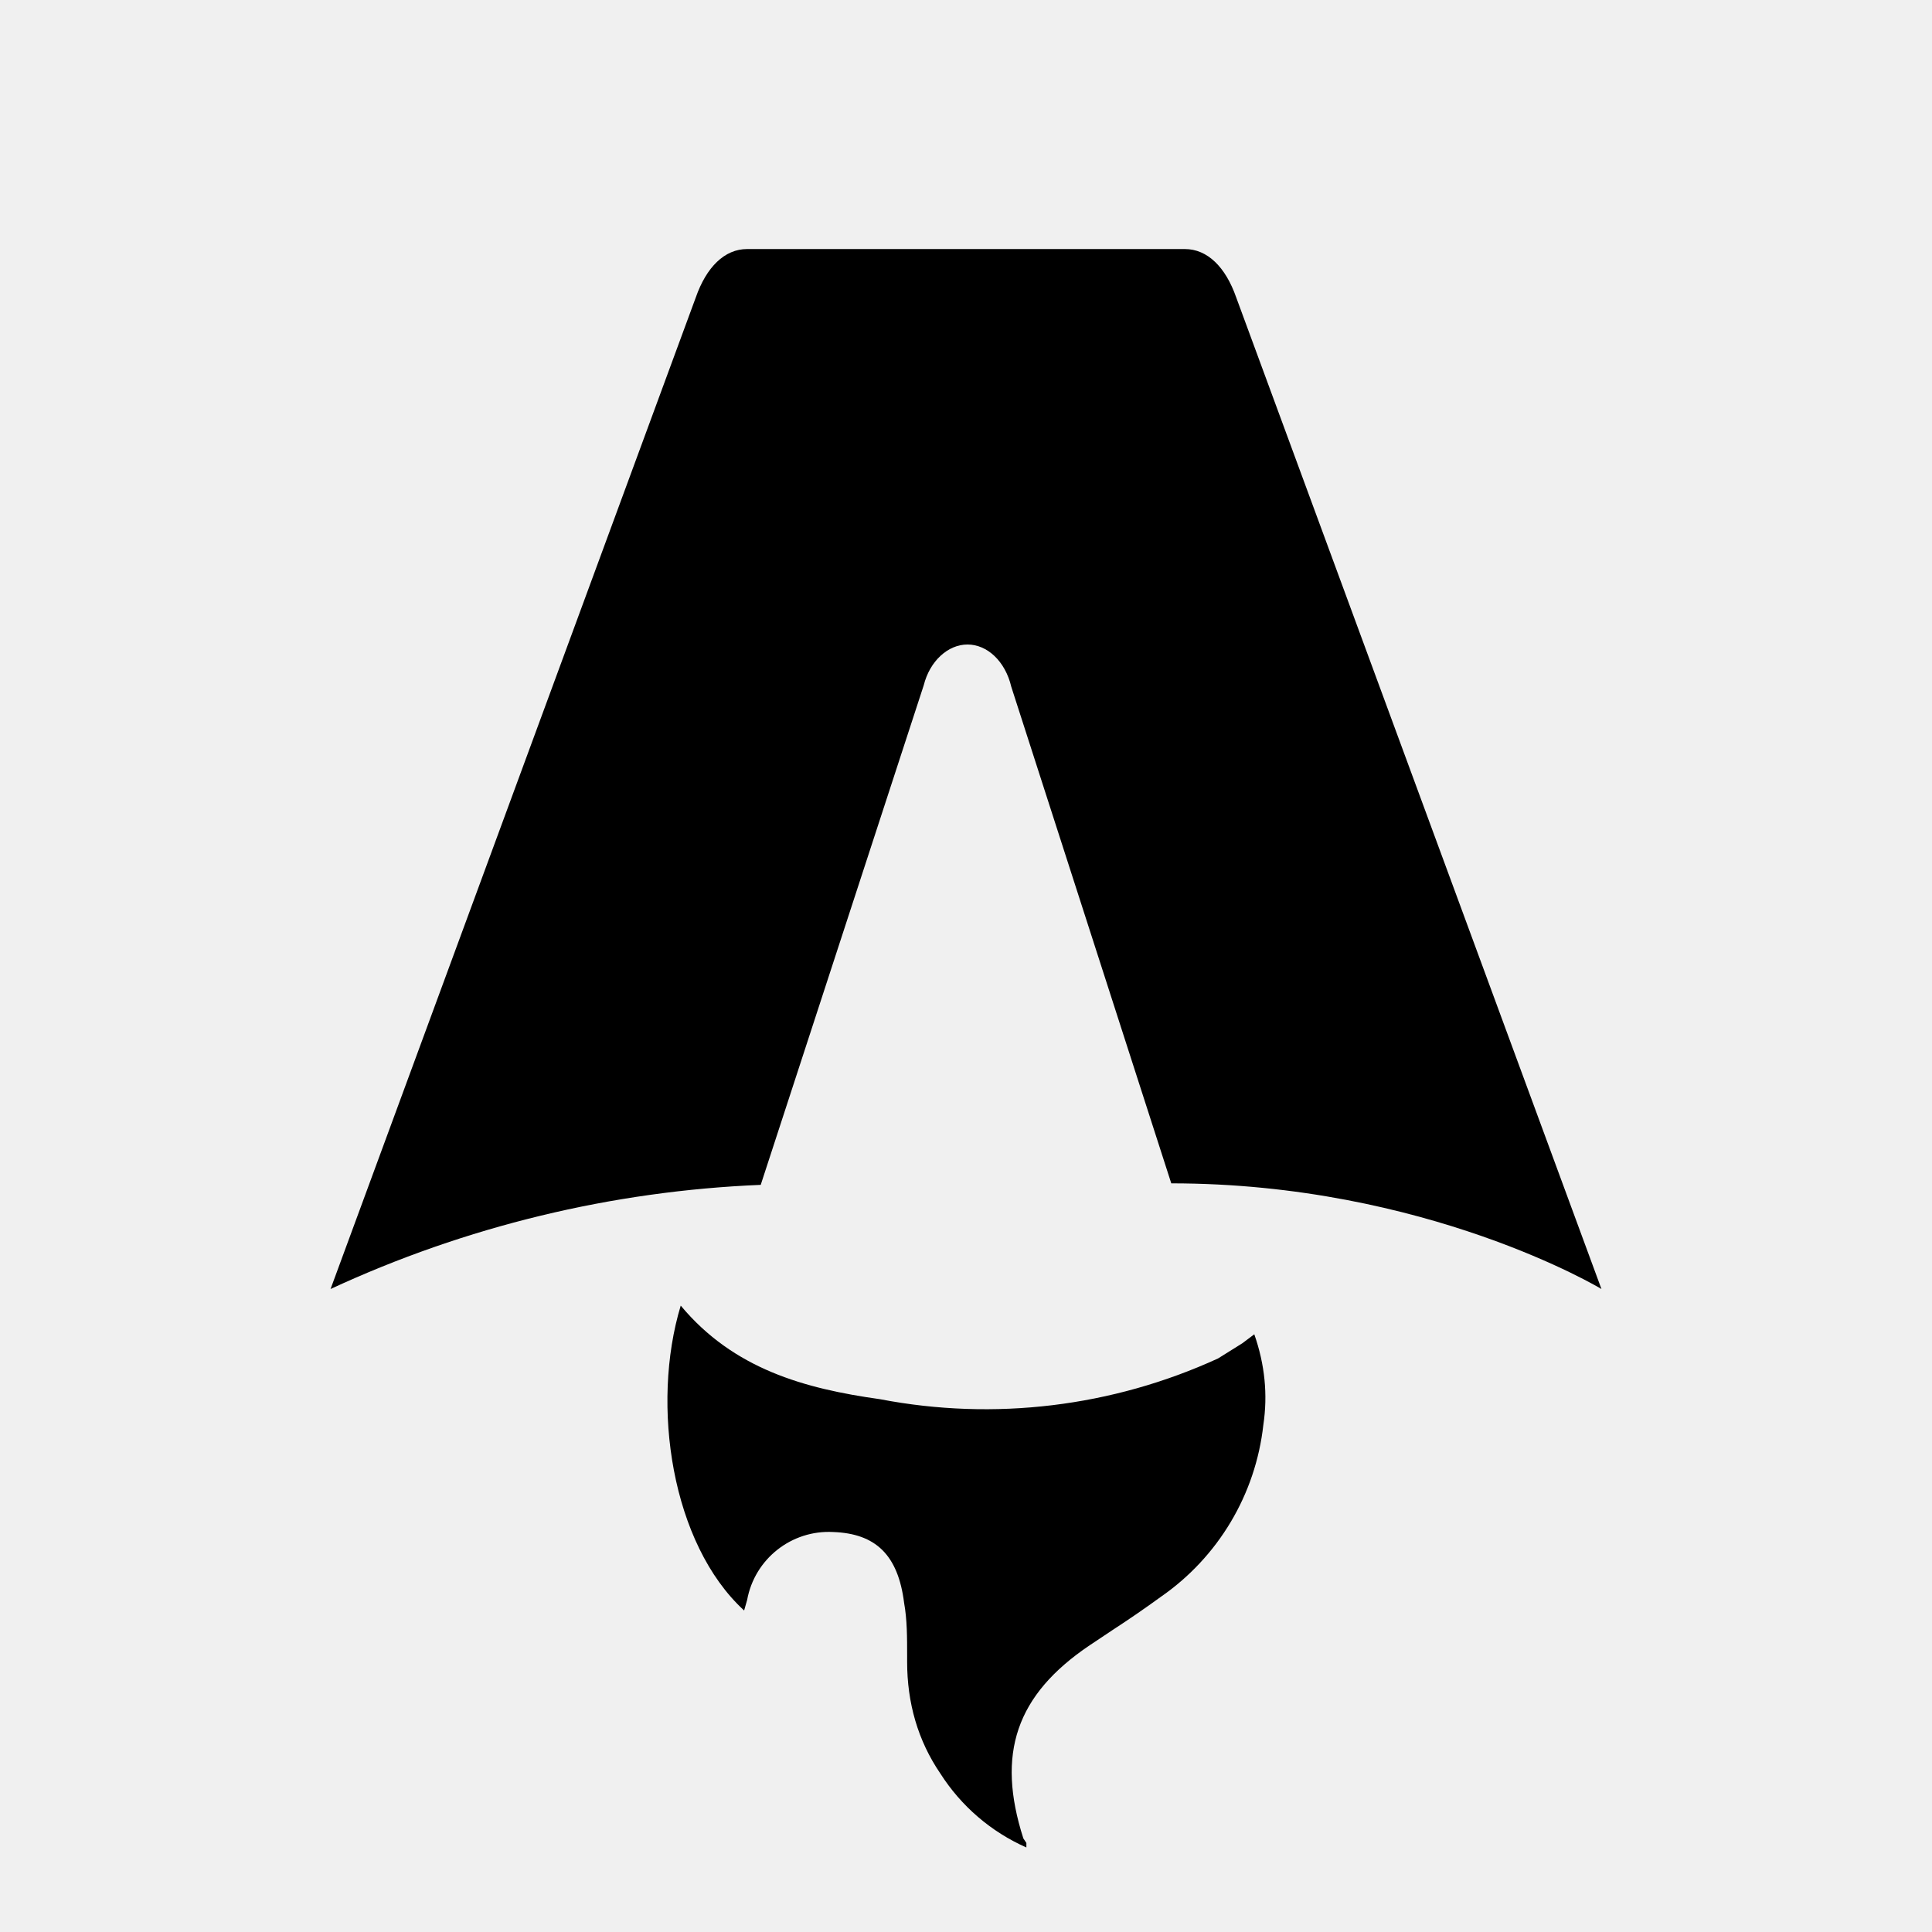
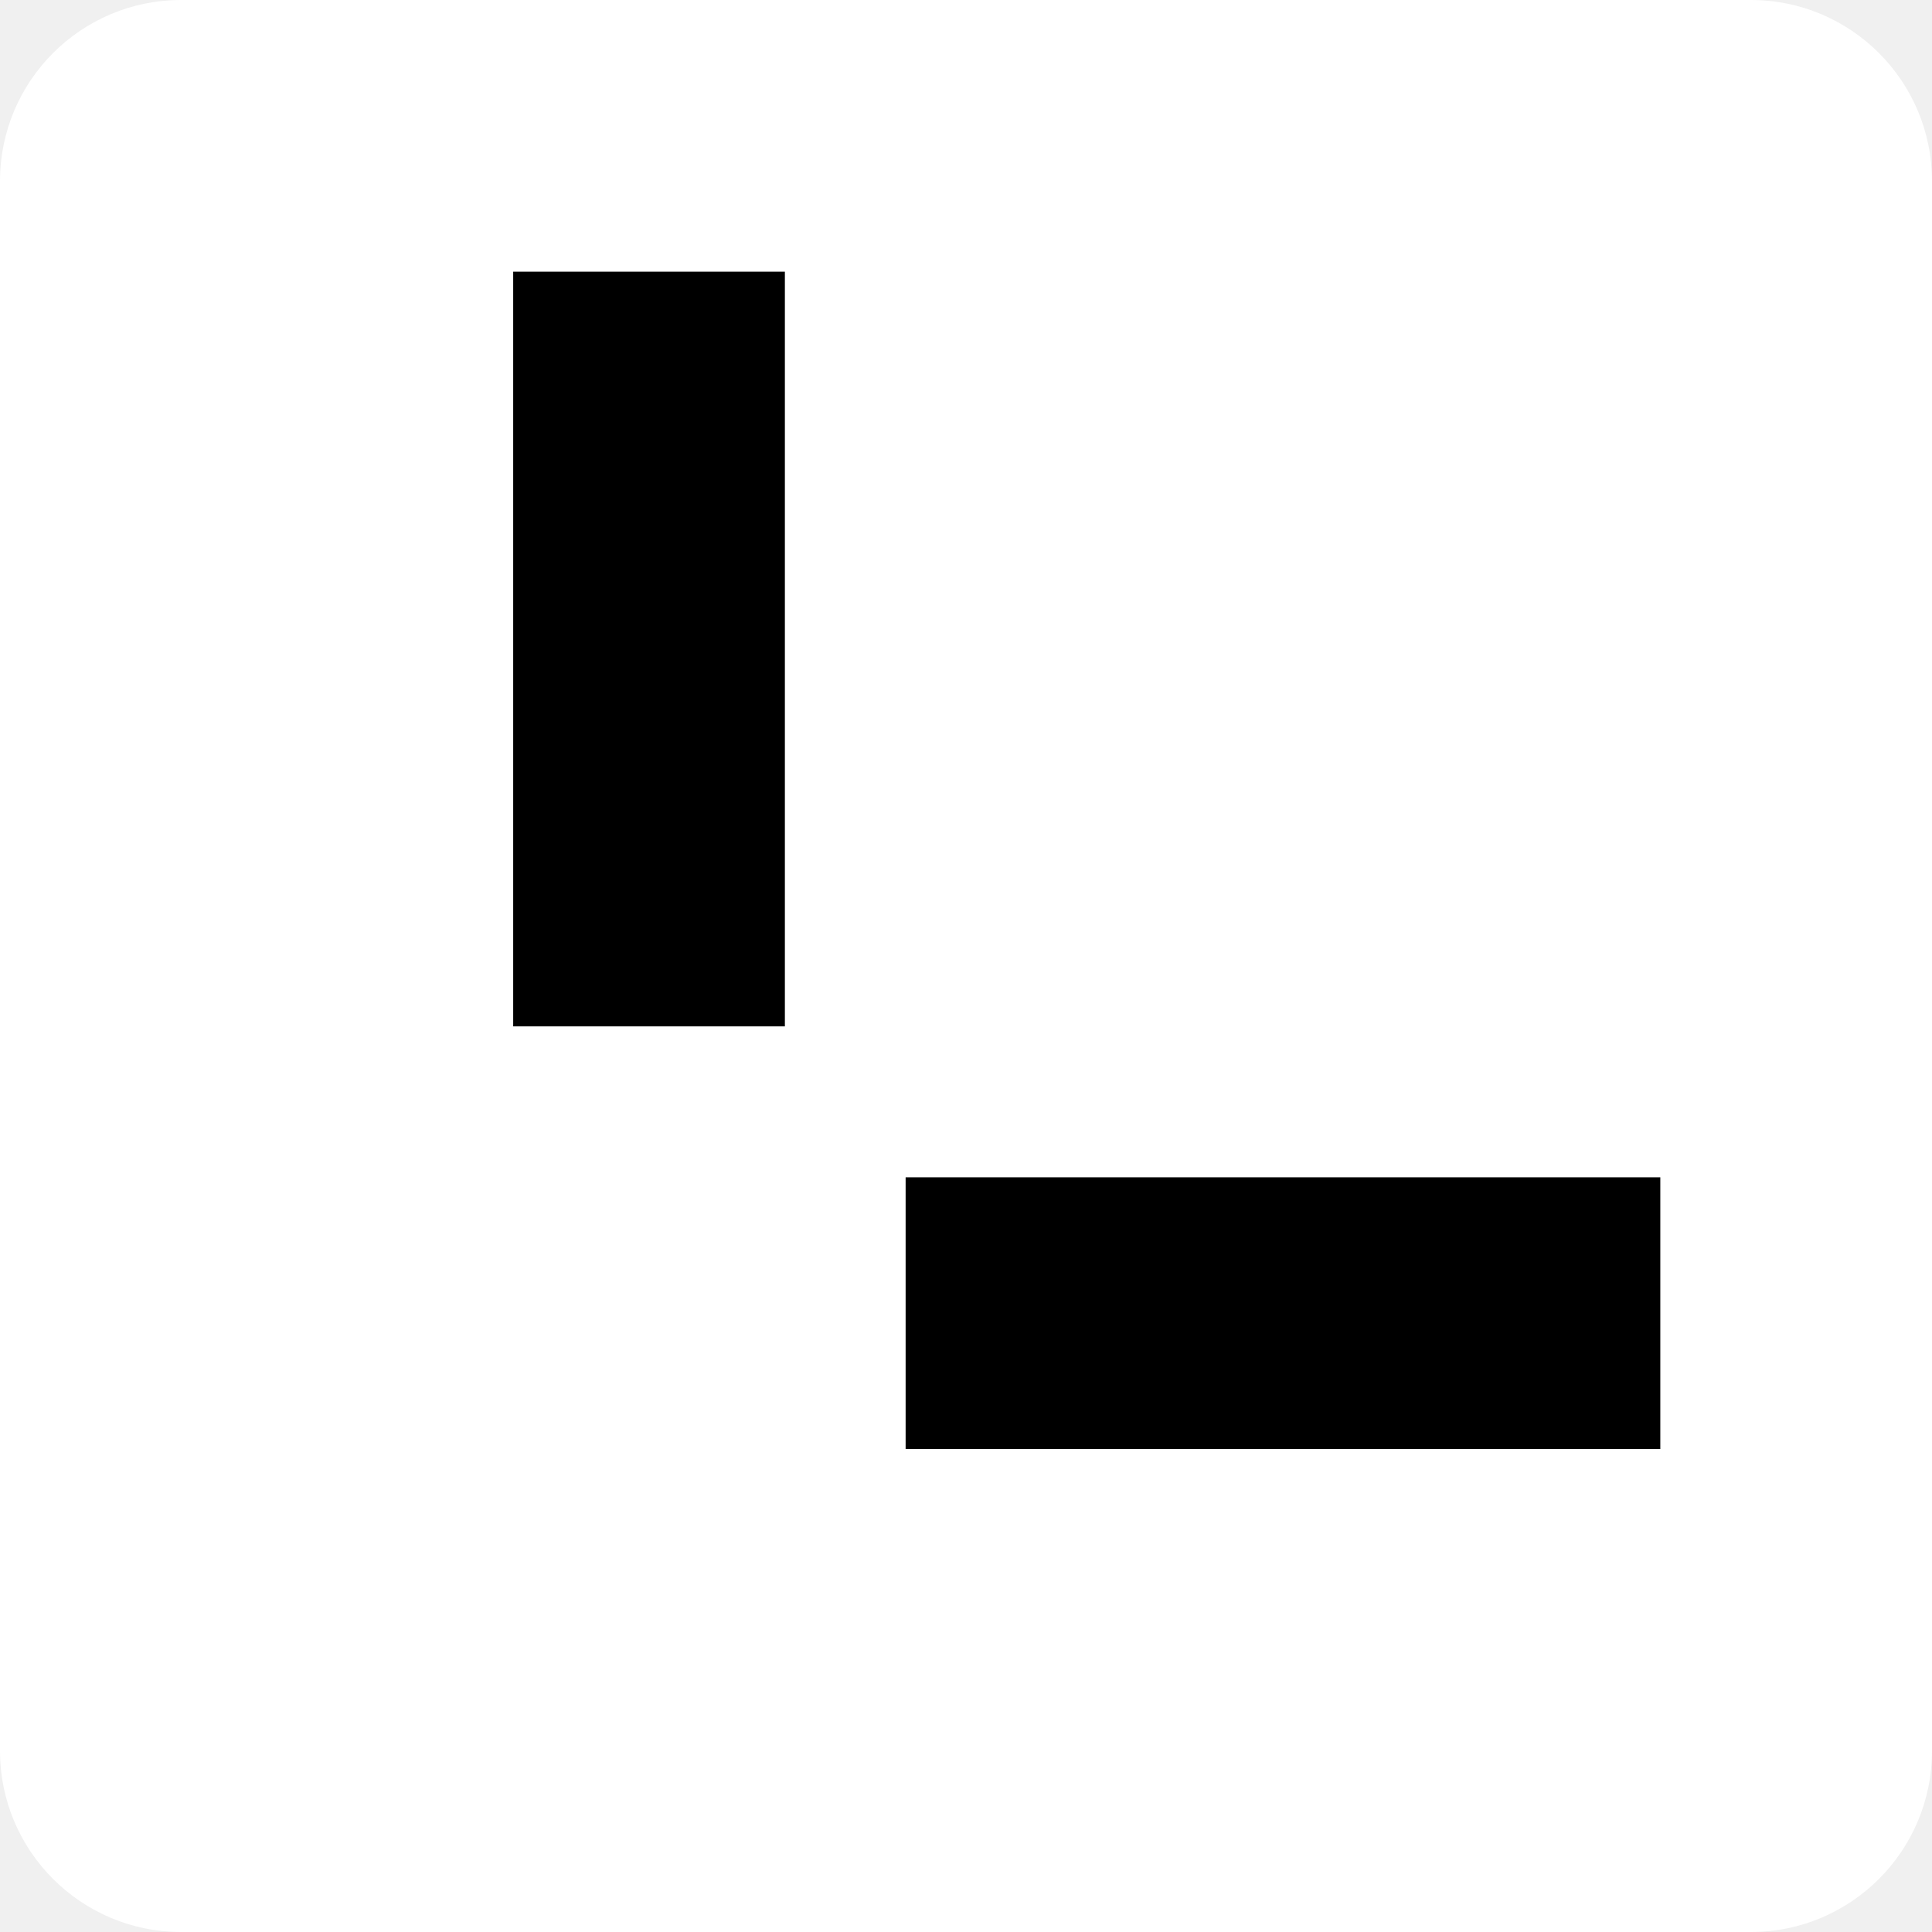
- <svg xmlns="http://www.w3.org/2000/svg" fill="none" viewBox="0 0 128 128">
-   <path d="M50.4 78.5a75.1 75.1 0 0 0-28.5 6.9l24.2-65.7c.7-2 1.9-3.2 3.4-3.2h29c1.5 0 2.7 1.2 3.4 3.2l24.2 65.7s-11.6-7-28.5-7L67 45.5c-.4-1.7-1.6-2.8-2.9-2.8-1.3 0-2.5 1.1-2.9 2.7L50.4 78.5Zm-1.1 28.2Zm-4.2-20.2c-2 6.6-.6 15.8 4.2 20.2a17.5 17.5 0 0 1 .2-.7 5.5 5.5 0 0 1 5.7-4.5c2.8.1 4.3 1.5 4.7 4.7.2 1.1.2 2.3.2 3.5v.4c0 2.7.7 5.2 2.2 7.4a13 13 0 0 0 5.7 4.9v-.3l-.2-.3c-1.8-5.6-.5-9.5 4.4-12.8l1.5-1a73 73 0 0 0 3.2-2.2 16 16 0 0 0 6.8-11.4c.3-2 .1-4-.6-6l-.8.6-1.6 1a37 37 0 0 1-22.4 2.7c-5-.7-9.7-2-13.2-6.2Z" />
-   <style>
-         path { fill: #000; }
-         @media (prefers-color-scheme: dark) {
-             path { fill: #FFF; }
-         }
-     </style>
+ <svg xmlns="http://www.w3.org/2000/svg" viewBox="0 0 64 64">
+   <rect width="64" height="64" rx="6" fill="#fff" />
+   <rect x="17" y="9" width="9" height="25" fill="#000" />
+   <rect x="30" y="39" width="25" height="9" fill="#000" />
</svg>
